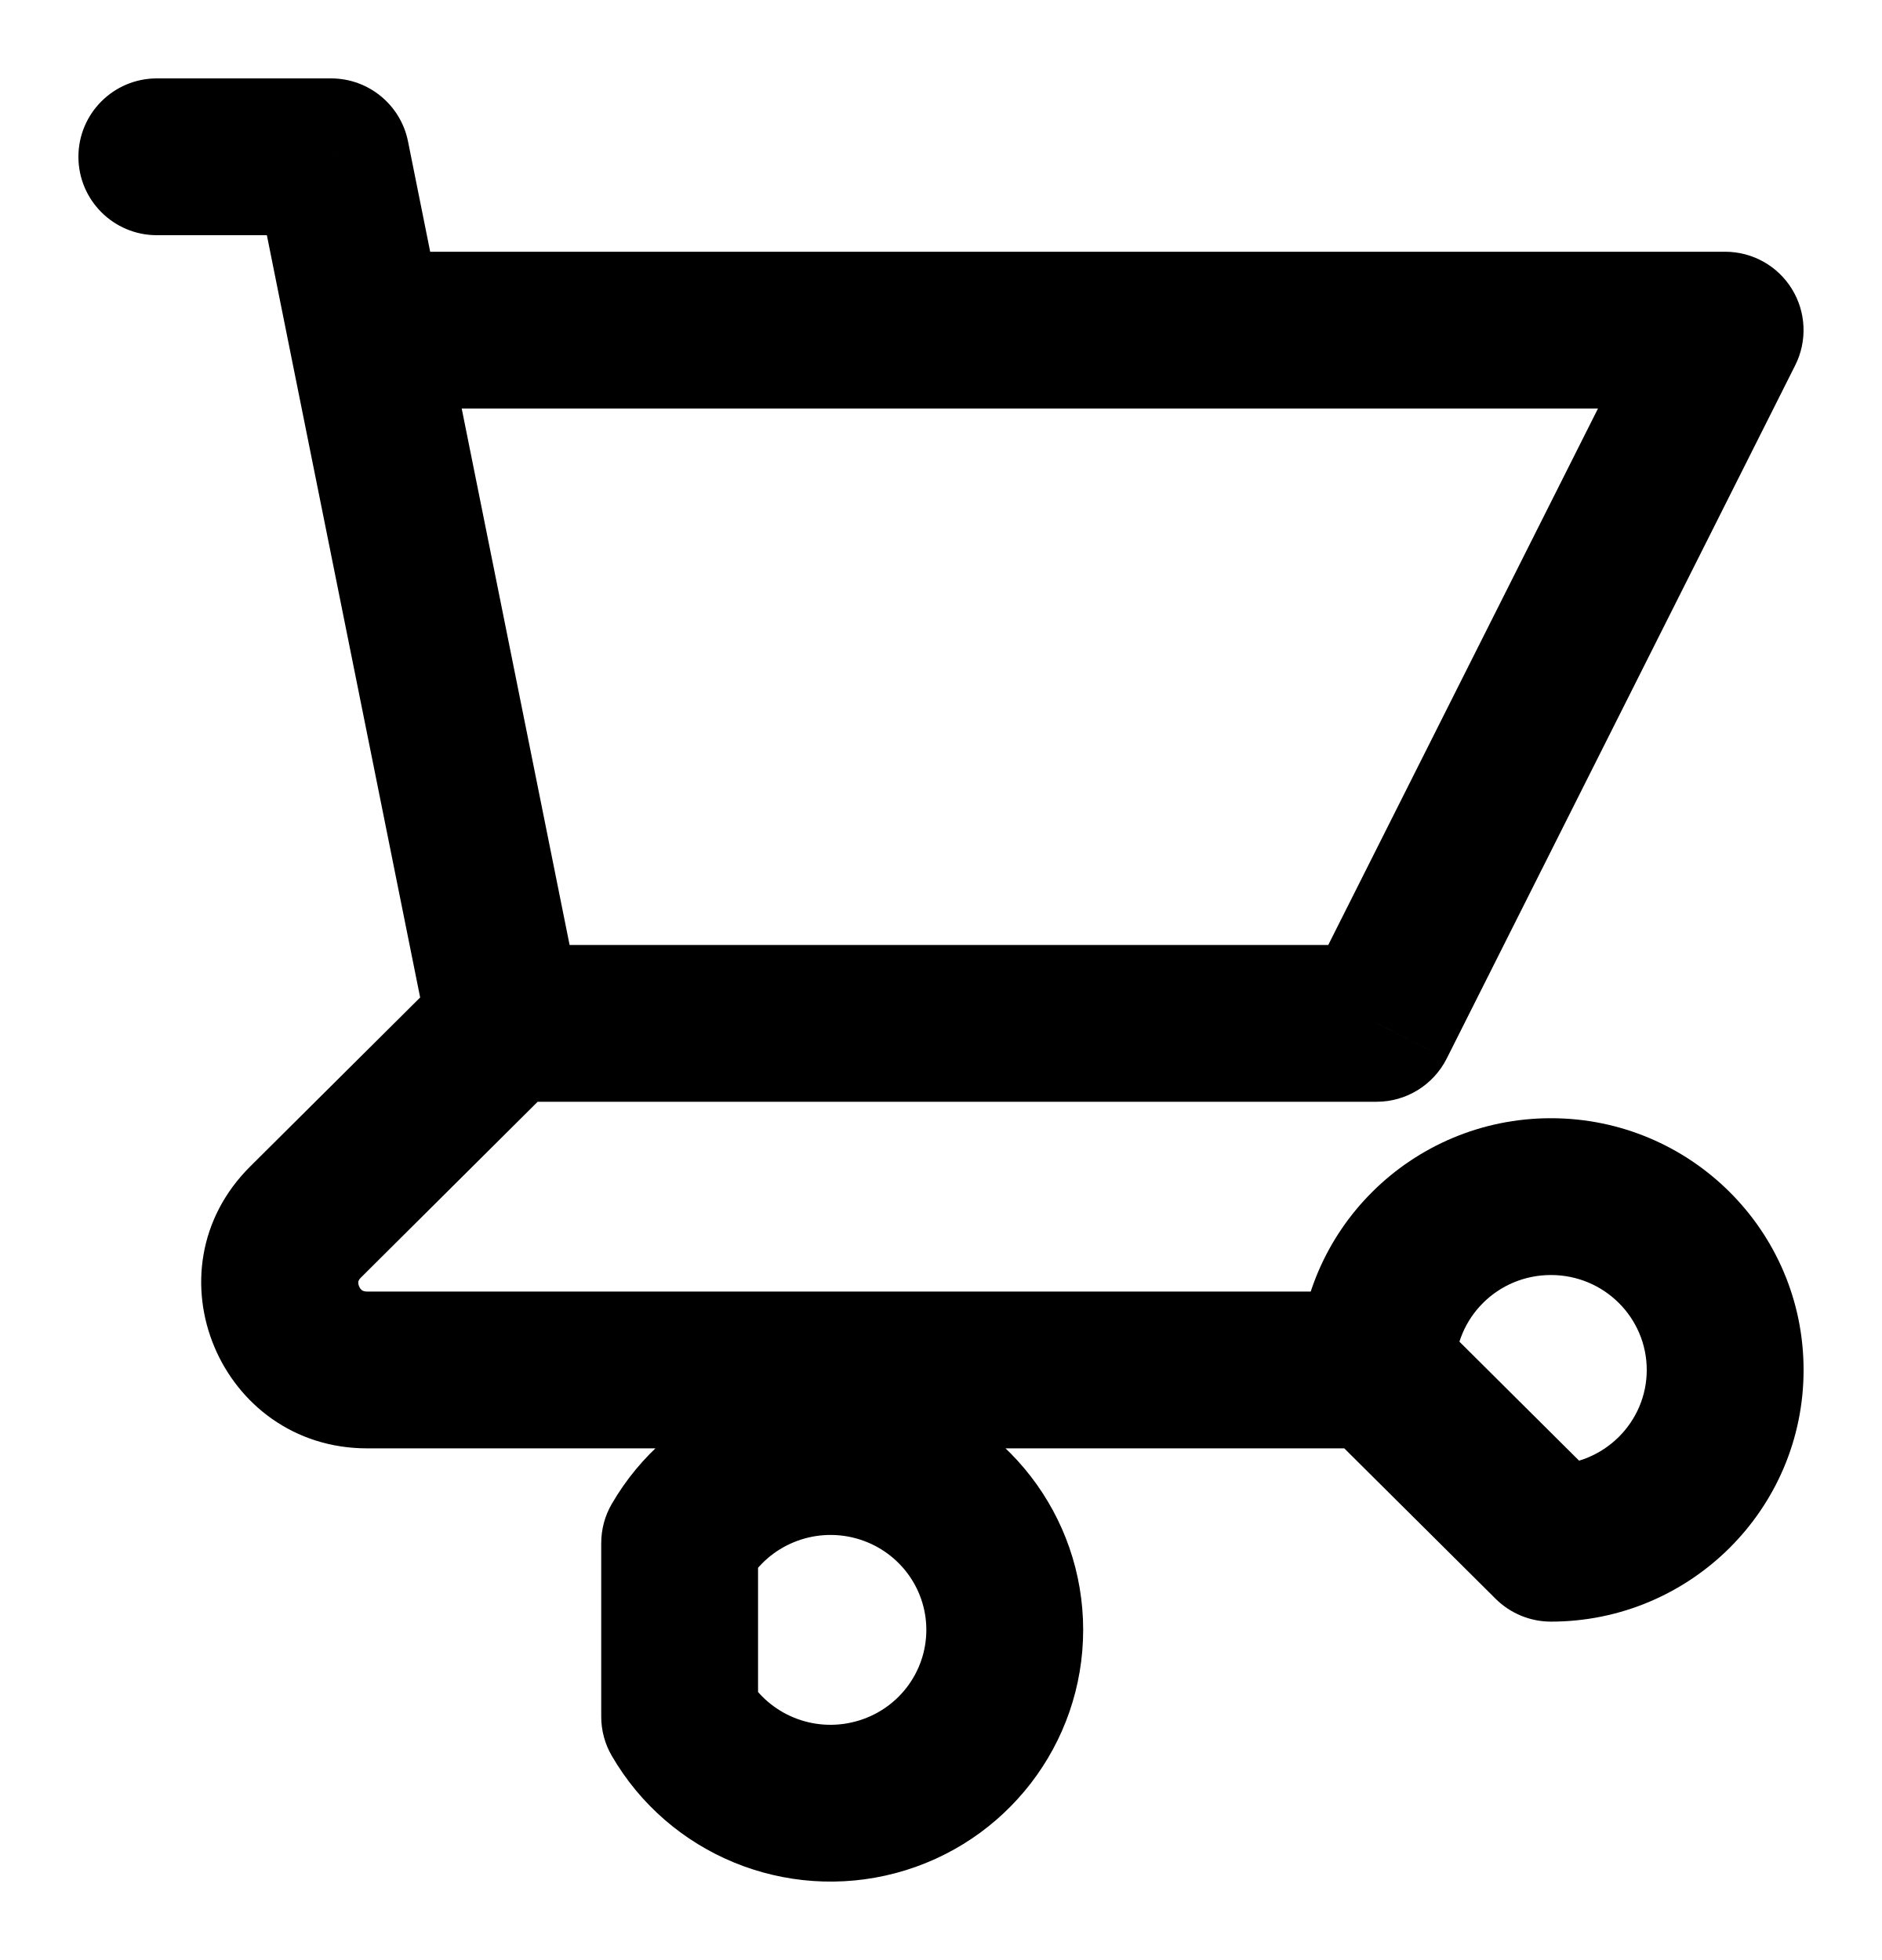
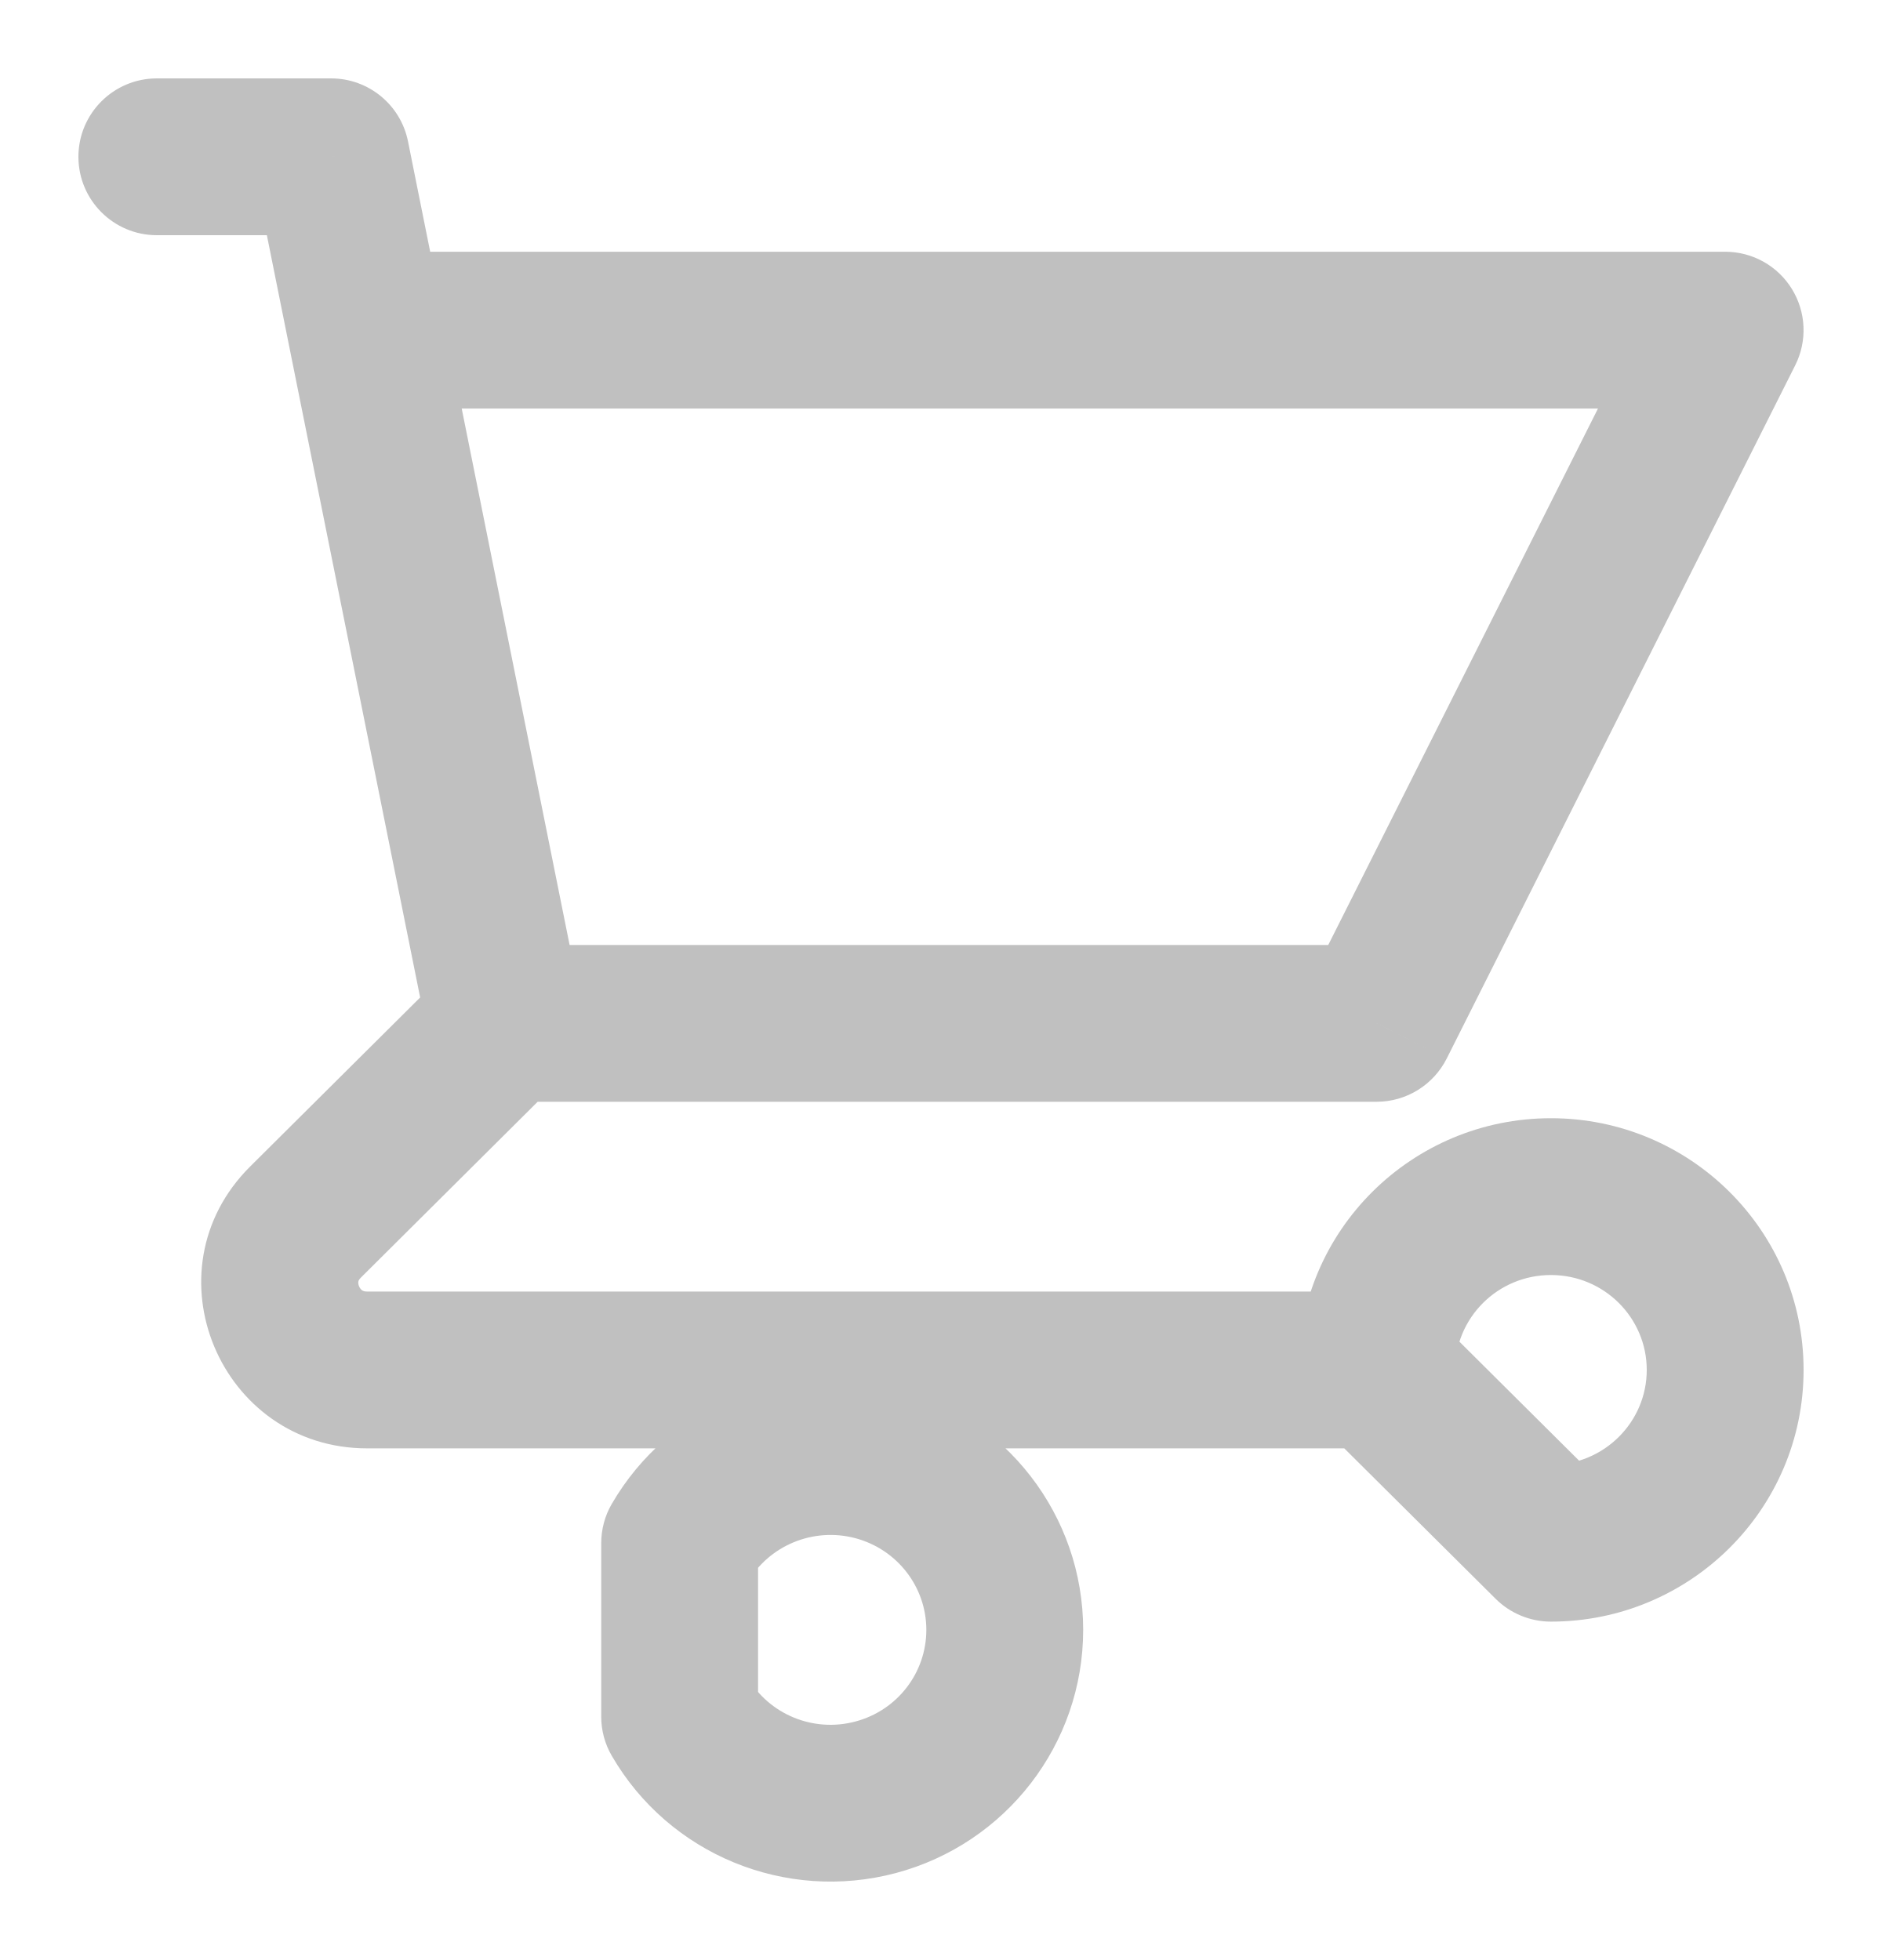
<svg xmlns="http://www.w3.org/2000/svg" width="24" height="25" viewBox="0 0 24 25" fill="none">
-   <path d="M2 1C1.448 1 1 1.448 1 2C1 2.552 1.448 3 2 3V1ZM4.222 2L5.203 1.803C5.109 1.336 4.699 1 4.222 1V2ZM3.686 4.408C3.795 4.949 4.322 5.3 4.864 5.191C5.405 5.082 5.756 4.555 5.647 4.013L3.686 4.408ZM6.444 12.053C5.892 12.053 5.444 12.5 5.444 13.053C5.444 13.605 5.892 14.053 6.444 14.053V12.053ZM17.556 13.053V14.053C17.934 14.053 18.279 13.839 18.449 13.502L17.556 13.053ZM22 4.211L22.893 4.66C23.049 4.35 23.033 3.981 22.851 3.686C22.669 3.39 22.347 3.211 22 3.211V4.211ZM4.667 3.211C4.114 3.211 3.667 3.658 3.667 4.211C3.667 4.763 4.114 5.211 4.667 5.211V3.211ZM5.464 13.25C5.573 13.791 6.1 14.142 6.642 14.033C7.183 13.924 7.534 13.397 7.425 12.855L5.464 13.25ZM5.647 4.013C5.538 3.472 5.011 3.121 4.47 3.23C3.928 3.339 3.577 3.866 3.686 4.408L5.647 4.013ZM7.15 13.761C7.541 13.372 7.543 12.739 7.153 12.347C6.764 11.956 6.131 11.954 5.739 12.344L7.15 13.761ZM3.897 15.587L3.191 14.878L3.897 15.587ZM17.556 18.474C18.108 18.474 18.556 18.026 18.556 17.474C18.556 16.921 18.108 16.474 17.556 16.474V18.474ZM17.556 17.474H16.556C16.556 17.74 16.662 17.995 16.85 18.183L17.556 17.474ZM19.778 19.684L19.073 20.393C19.26 20.579 19.514 20.684 19.778 20.684V19.684ZM8.667 19.684L7.802 19.182C7.713 19.334 7.667 19.508 7.667 19.684H8.667ZM8.667 21.895H7.667C7.667 22.071 7.713 22.244 7.802 22.396L8.667 21.895ZM2 3H4.222V1H2V3ZM3.242 2.197L3.686 4.408L5.647 4.013L5.203 1.803L3.242 2.197ZM6.444 14.053H17.556V12.053H6.444V14.053ZM18.449 13.502L22.893 4.66L21.107 3.761L16.662 12.603L18.449 13.502ZM22 3.211H4.667V5.211H22V3.211ZM7.425 12.855L5.647 4.013L3.686 4.408L5.464 13.25L7.425 12.855ZM5.739 12.344L3.191 14.878L4.602 16.296L7.15 13.761L5.739 12.344ZM3.191 14.878C1.851 16.211 2.811 18.474 4.682 18.474V16.474C4.642 16.474 4.626 16.463 4.617 16.458C4.605 16.449 4.589 16.432 4.579 16.407C4.568 16.382 4.568 16.36 4.57 16.347C4.571 16.34 4.575 16.323 4.602 16.296L3.191 14.878ZM4.682 18.474H17.556V16.474H4.682V18.474ZM18.556 17.474C18.556 16.81 19.098 16.263 19.778 16.263V14.263C18.003 14.263 16.556 15.695 16.556 17.474H18.556ZM19.778 16.263C20.458 16.263 21 16.81 21 17.474H23C23 15.695 21.552 14.263 19.778 14.263V16.263ZM21 17.474C21 18.137 20.458 18.684 19.778 18.684V20.684C21.552 20.684 23 19.252 23 17.474H21ZM20.483 18.975L18.261 16.765L16.85 18.183L19.073 20.393L20.483 18.975ZM9.532 20.186C9.807 19.712 10.371 19.477 10.909 19.62L11.424 17.688C10.018 17.313 8.532 17.923 7.802 19.182L9.532 20.186ZM10.909 19.62C11.446 19.764 11.813 20.245 11.813 20.789H13.813C13.813 19.332 12.83 18.063 11.424 17.688L10.909 19.62ZM11.813 20.789C11.813 21.334 11.446 21.815 10.909 21.958L11.424 23.891C12.83 23.516 13.813 22.246 13.813 20.789H11.813ZM10.909 21.958C10.371 22.102 9.807 21.867 9.532 21.393L7.802 22.396C8.532 23.655 10.018 24.265 11.424 23.891L10.909 21.958ZM9.667 21.895V19.684H7.667V21.895H9.667Z" fill="black" />
+   <path d="M2 1C1.448 1 1 1.448 1 2C1 2.552 1.448 3 2 3V1ZM4.222 2L5.203 1.803C5.109 1.336 4.699 1 4.222 1V2ZM3.686 4.408C3.795 4.949 4.322 5.3 4.864 5.191C5.405 5.082 5.756 4.555 5.647 4.013L3.686 4.408ZM6.444 12.053C5.892 12.053 5.444 12.5 5.444 13.053C5.444 13.605 5.892 14.053 6.444 14.053V12.053ZM17.556 13.053V14.053C17.934 14.053 18.279 13.839 18.449 13.502L17.556 13.053ZM22 4.211L22.893 4.66C23.049 4.35 23.033 3.981 22.851 3.686C22.669 3.39 22.347 3.211 22 3.211V4.211ZM4.667 3.211C4.114 3.211 3.667 3.658 3.667 4.211C3.667 4.763 4.114 5.211 4.667 5.211V3.211ZM5.464 13.25C5.573 13.791 6.1 14.142 6.642 14.033C7.183 13.924 7.534 13.397 7.425 12.855L5.464 13.25ZM5.647 4.013C5.538 3.472 5.011 3.121 4.47 3.23C3.928 3.339 3.577 3.866 3.686 4.408L5.647 4.013ZM7.15 13.761C7.541 13.372 7.543 12.739 7.153 12.347C6.764 11.956 6.131 11.954 5.739 12.344L7.15 13.761ZM3.897 15.587L3.191 14.878L3.897 15.587ZM17.556 18.474C18.108 18.474 18.556 18.026 18.556 17.474C18.556 16.921 18.108 16.474 17.556 16.474V18.474ZM17.556 17.474H16.556C16.556 17.74 16.662 17.995 16.85 18.183L17.556 17.474ZM19.778 19.684L19.073 20.393C19.26 20.579 19.514 20.684 19.778 20.684V19.684ZM8.667 19.684L7.802 19.182C7.713 19.334 7.667 19.508 7.667 19.684H8.667ZM8.667 21.895H7.667C7.667 22.071 7.713 22.244 7.802 22.396L8.667 21.895ZM2 3H4.222V1H2V3ZM3.242 2.197L3.686 4.408L5.647 4.013L5.203 1.803L3.242 2.197ZM6.444 14.053H17.556V12.053H6.444V14.053ZM18.449 13.502L22.893 4.66L21.107 3.761L16.662 12.603L18.449 13.502ZM22 3.211H4.667V5.211H22V3.211ZM7.425 12.855L5.647 4.013L3.686 4.408L5.464 13.25L7.425 12.855ZM5.739 12.344L3.191 14.878L4.602 16.296L7.15 13.761L5.739 12.344ZM3.191 14.878C1.851 16.211 2.811 18.474 4.682 18.474V16.474C4.642 16.474 4.626 16.463 4.617 16.458C4.605 16.449 4.589 16.432 4.579 16.407C4.568 16.382 4.568 16.36 4.57 16.347C4.571 16.34 4.575 16.323 4.602 16.296L3.191 14.878ZM4.682 18.474H17.556V16.474H4.682V18.474ZM18.556 17.474C18.556 16.81 19.098 16.263 19.778 16.263V14.263C18.003 14.263 16.556 15.695 16.556 17.474H18.556ZM19.778 16.263C20.458 16.263 21 16.81 21 17.474H23C23 15.695 21.552 14.263 19.778 14.263V16.263ZM21 17.474C21 18.137 20.458 18.684 19.778 18.684V20.684C21.552 20.684 23 19.252 23 17.474H21ZM20.483 18.975L18.261 16.765L16.85 18.183L19.073 20.393L20.483 18.975ZM9.532 20.186C9.807 19.712 10.371 19.477 10.909 19.62L11.424 17.688C10.018 17.313 8.532 17.923 7.802 19.182L9.532 20.186ZM10.909 19.62C11.446 19.764 11.813 20.245 11.813 20.789H13.813C13.813 19.332 12.83 18.063 11.424 17.688L10.909 19.62ZM11.813 20.789C11.813 21.334 11.446 21.815 10.909 21.958L11.424 23.891C12.83 23.516 13.813 22.246 13.813 20.789H11.813ZM10.909 21.958C10.371 22.102 9.807 21.867 9.532 21.393L7.802 22.396C8.532 23.655 10.018 24.265 11.424 23.891L10.909 21.958ZM9.667 21.895V19.684H7.667V21.895H9.667Z" fill="#C0C0C0" />
</svg>
